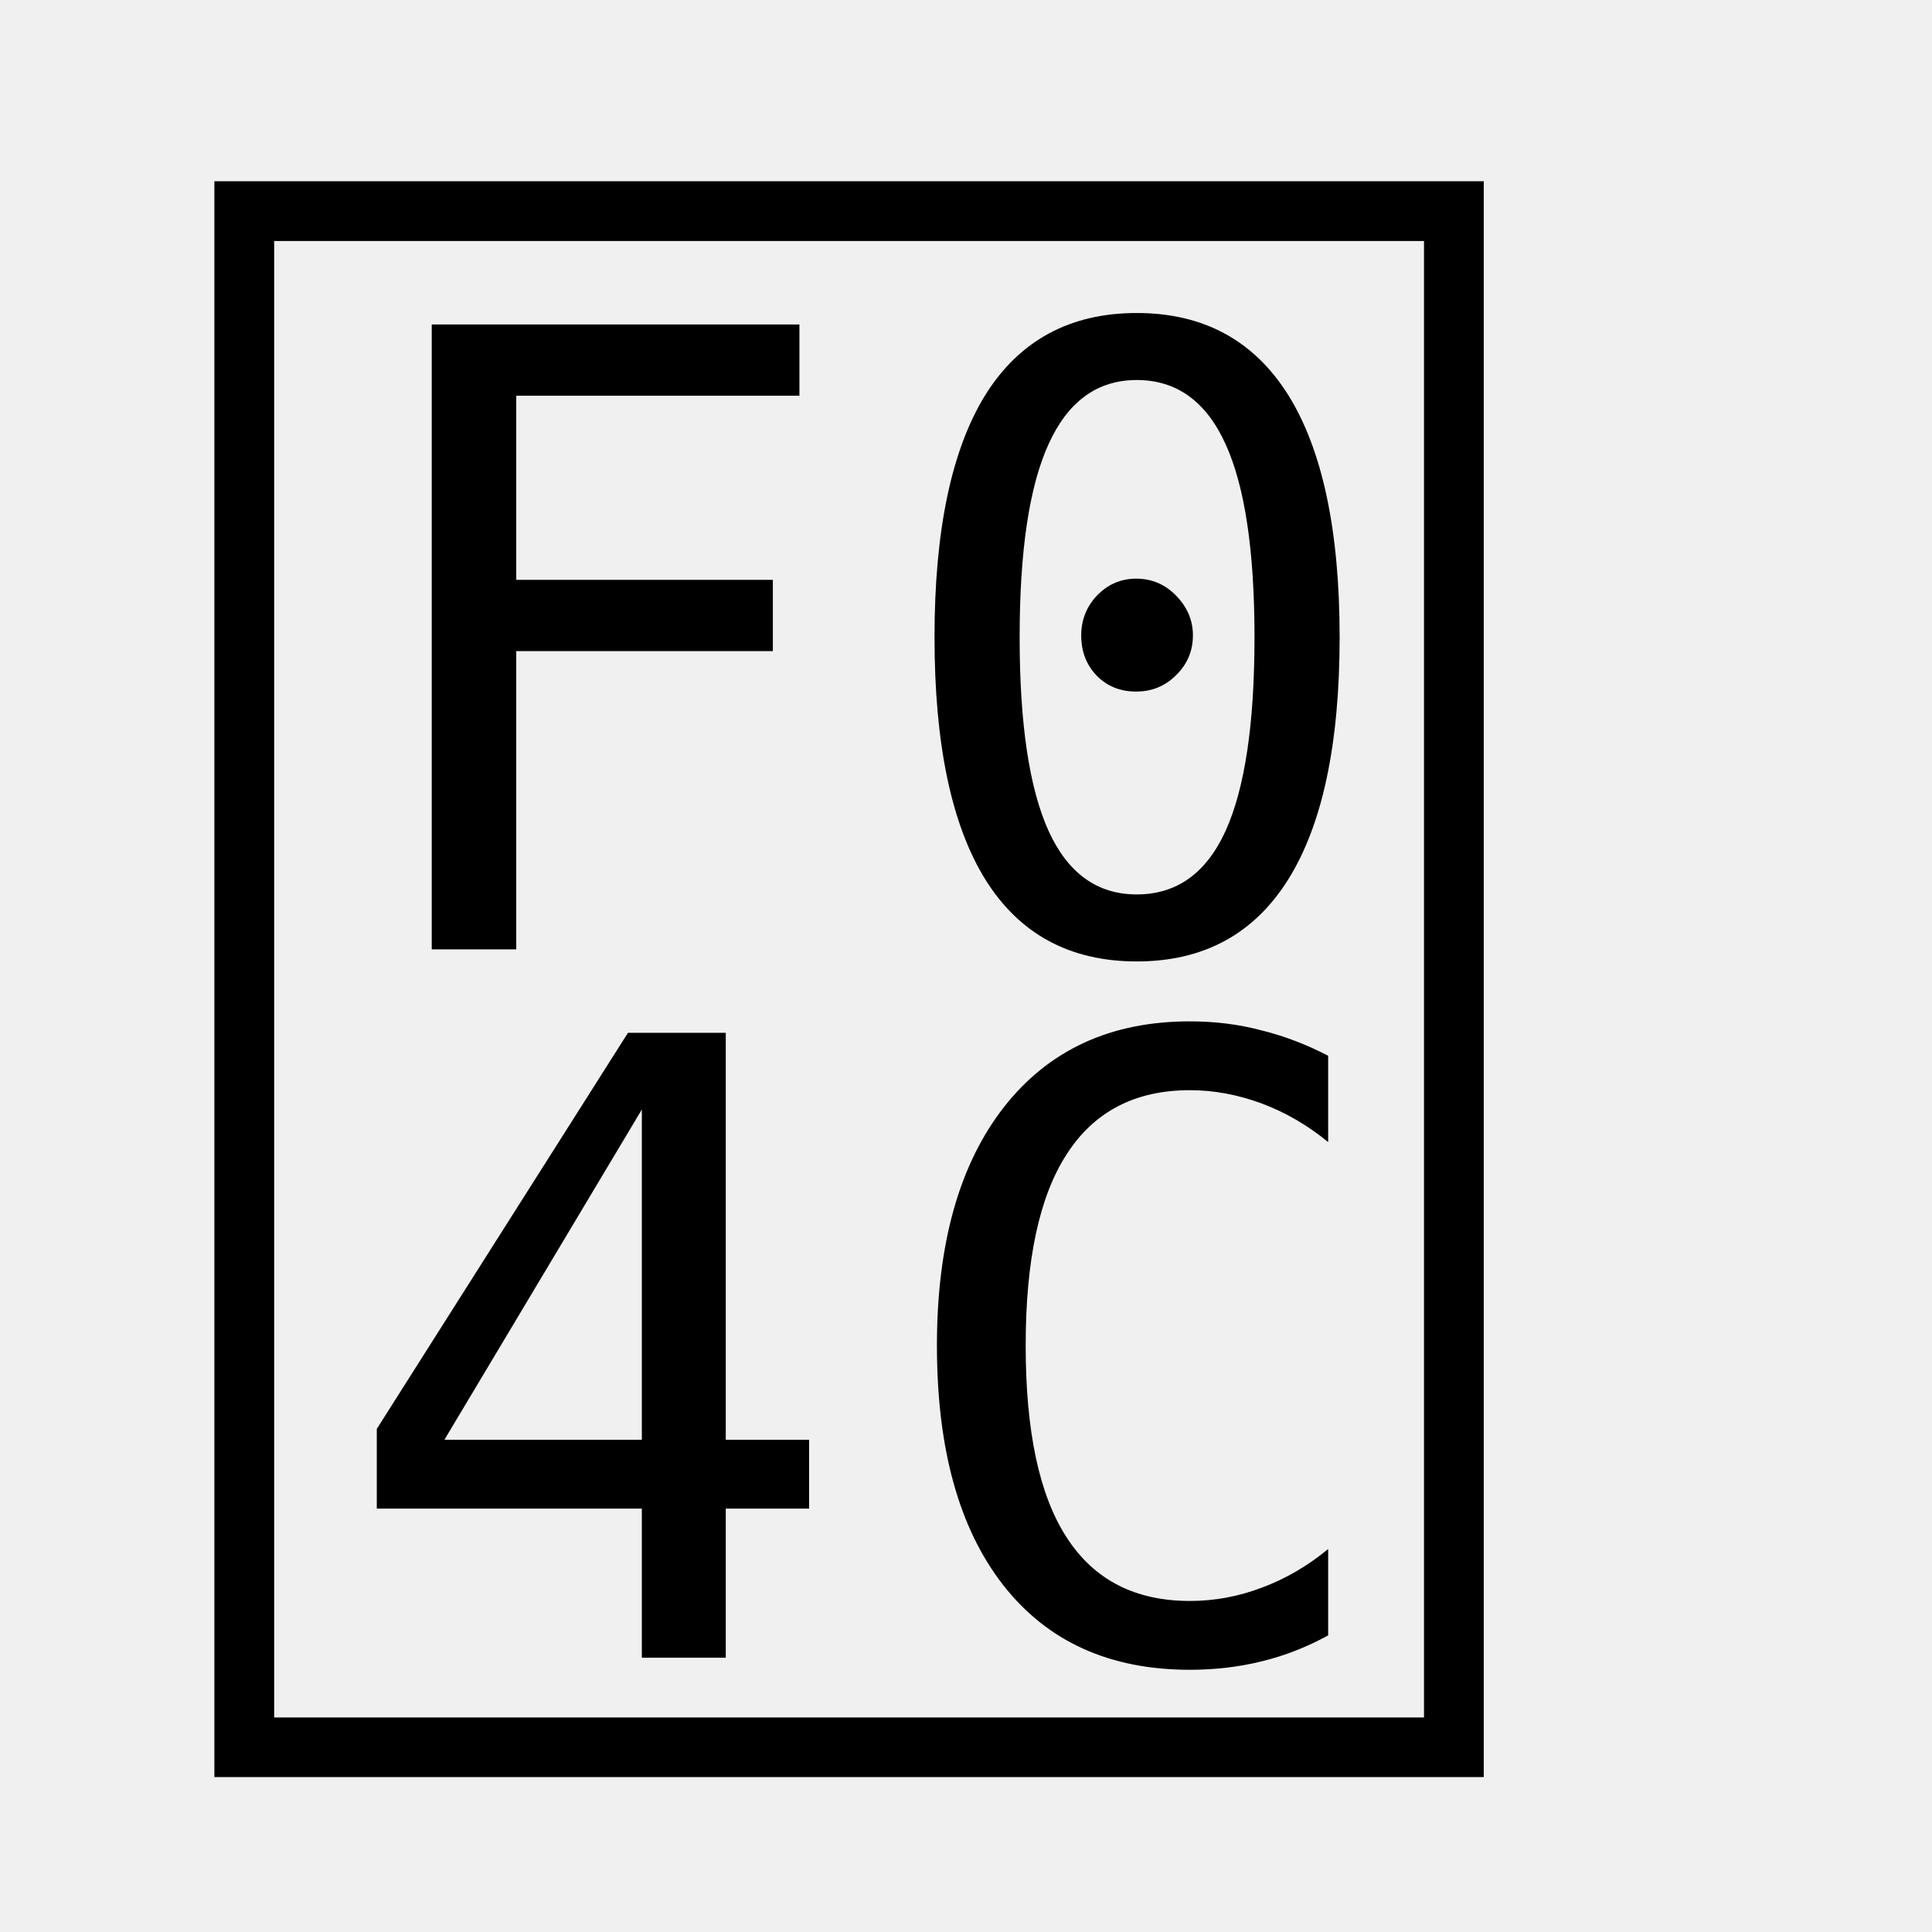
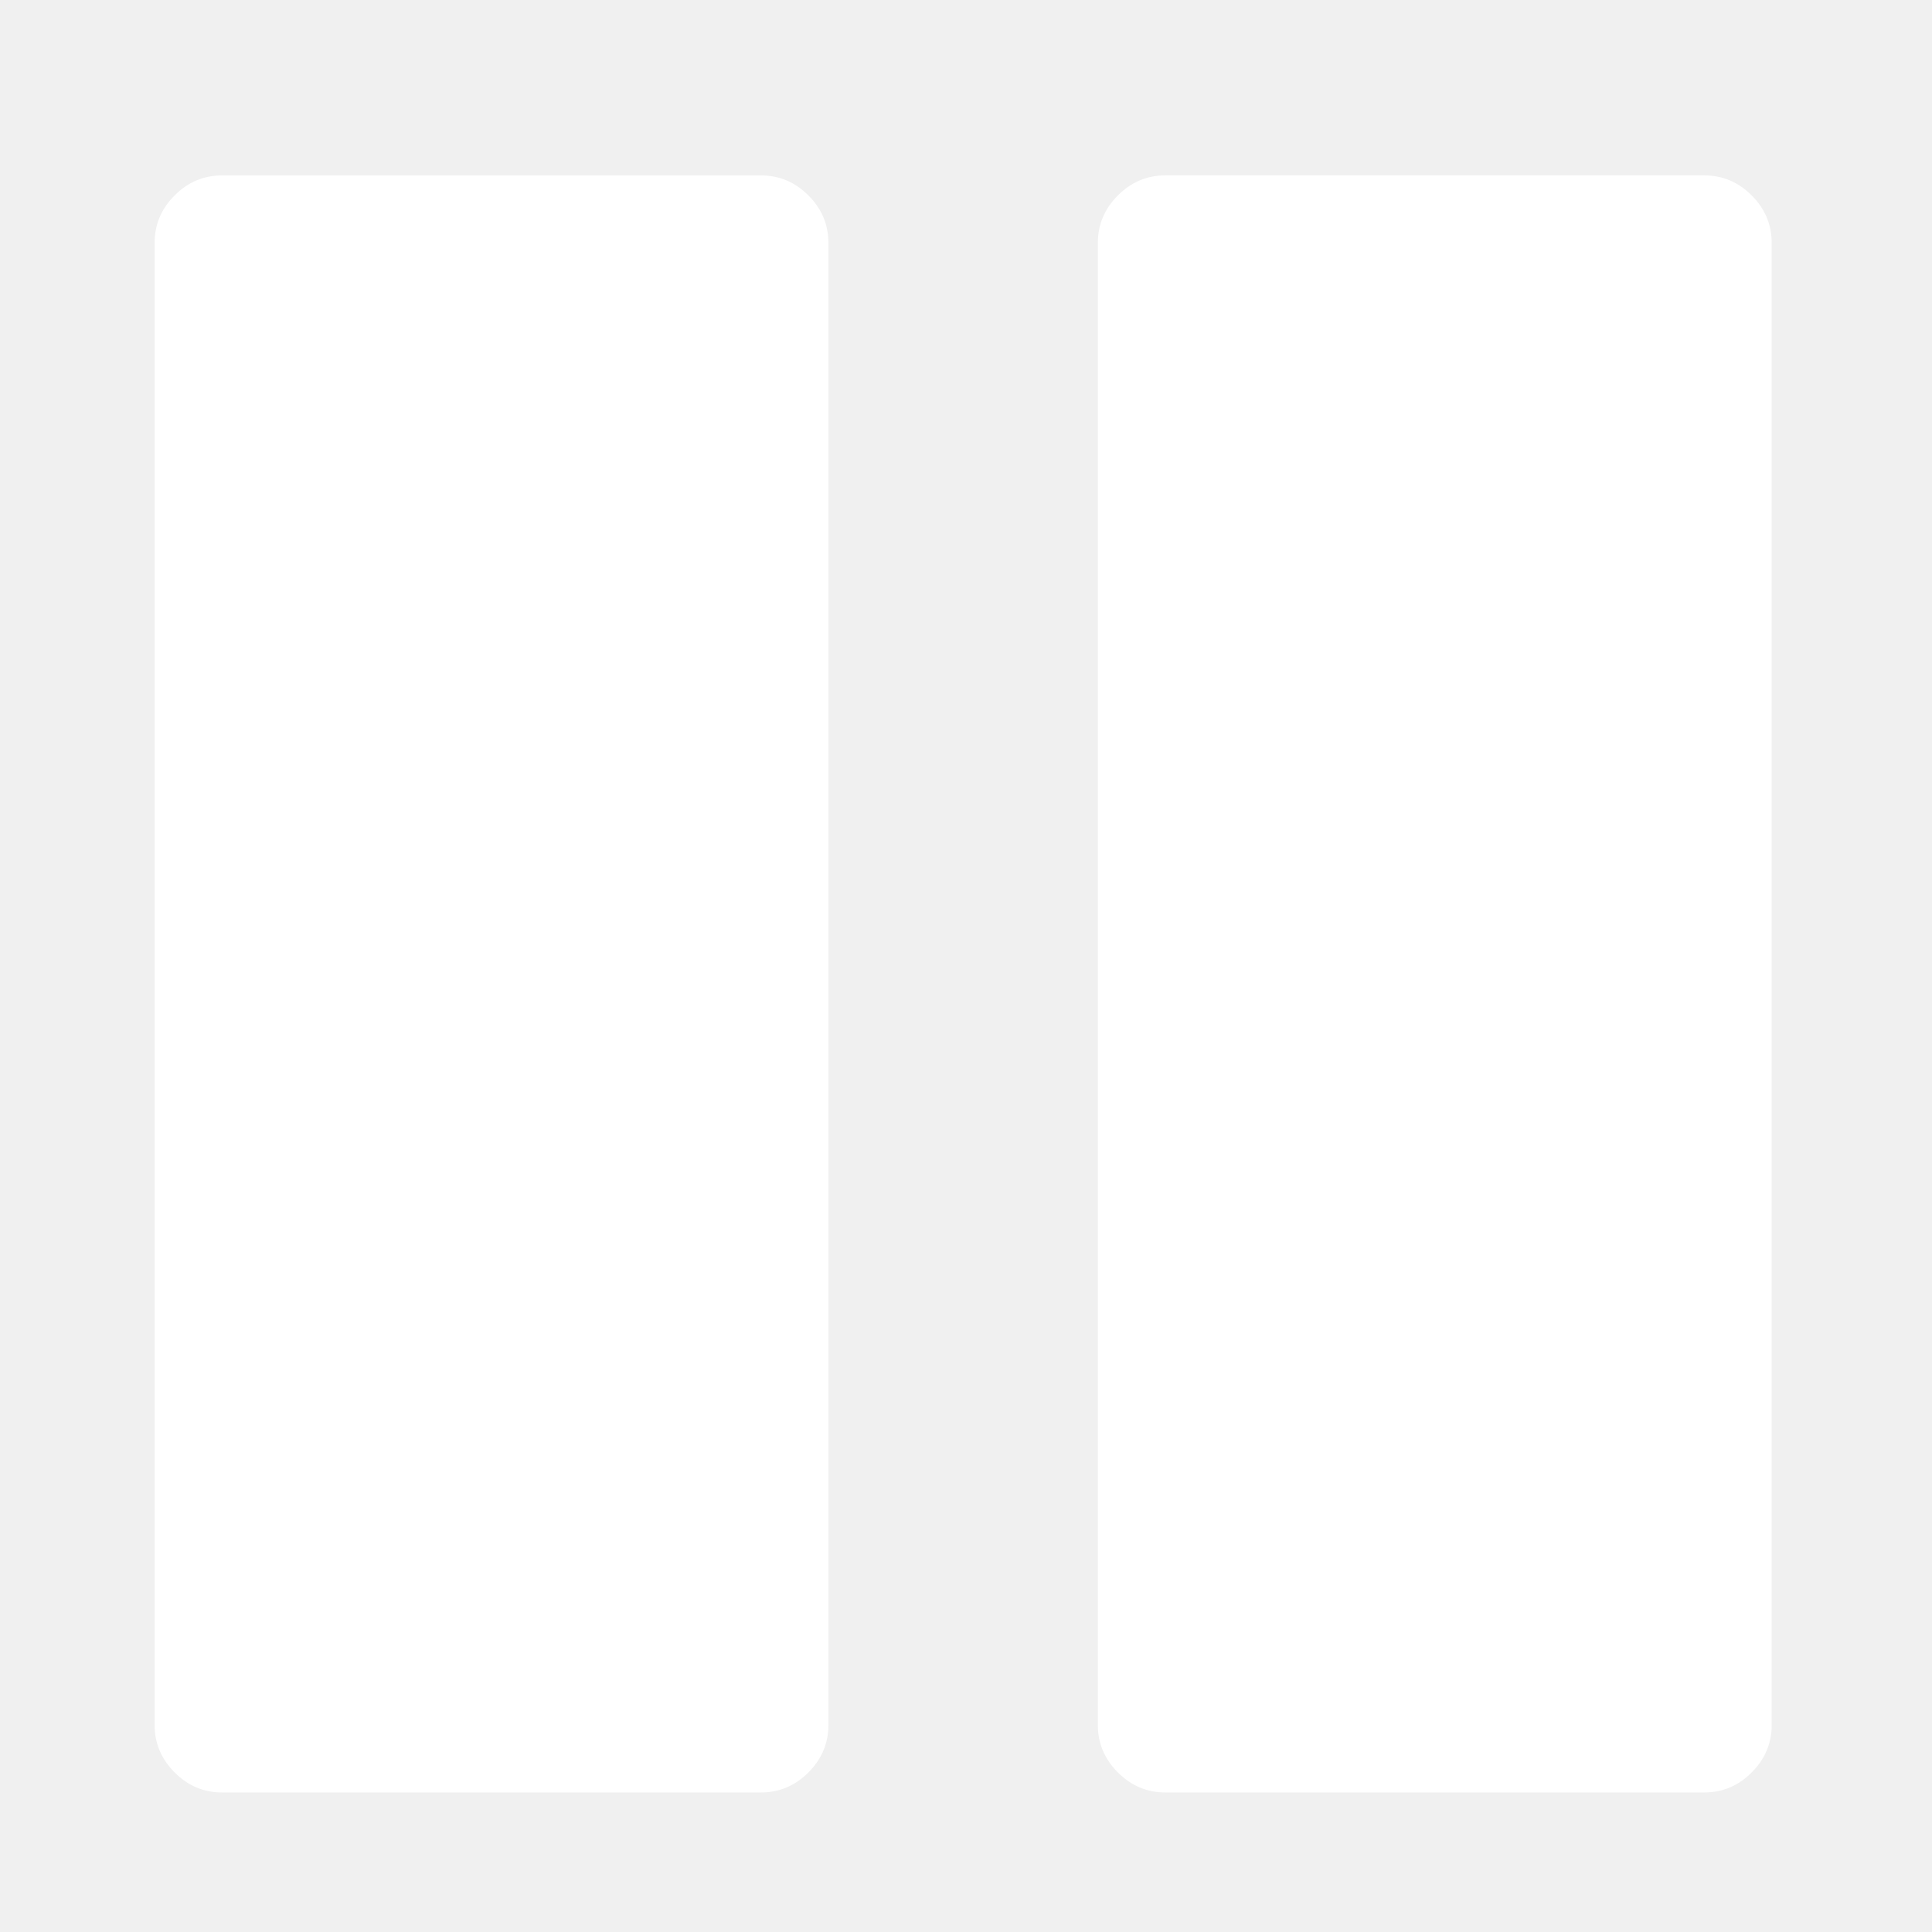
<svg xmlns="http://www.w3.org/2000/svg" version="1.1" id="Ebene_1" x="0px" y="0px" width="50px" height="50px" viewBox="0 0 50 50" enable-background="new 0 0 50 50" xml:space="preserve">
-   <text transform="matrix(1 0 0 1 4.0015 42.9014)" font-family="'FontAwesome'" font-size="48.824"></text>
+   <g enable-background="new    ">
+     <path fill="#FFFFFF" d="M21.439,6.283v38.362c0,0.472-0.173,0.88-0.518,1.226c-0.345,0.345-0.754,0.518-1.226,0.518H5.746   c-0.473,0-0.881-0.173-1.226-0.518c-0.345-0.346-0.518-0.754-0.518-1.226V6.283c0-0.472,0.172-0.88,0.518-1.226   C4.864,4.712,5.273,4.54,5.746,4.54h13.95c0.472,0,0.881,0.173,1.226,0.518C21.266,5.403,21.439,5.812,21.439,6.283z M45.851,6.283   v38.362c0,0.472-0.173,0.88-0.518,1.226c-0.345,0.345-0.754,0.518-1.226,0.518h-13.95c-0.472,0-0.881-0.173-1.226-0.518   c-0.346-0.346-0.518-0.754-0.518-1.226V6.283c0-0.472,0.172-0.88,0.518-1.226c0.345-0.345,0.754-0.518,1.226-0.518h13.95   c0.472,0,0.881,0.173,1.226,0.518S45.851,5.812,45.851,6.283z" />
+   </g>
</svg>
